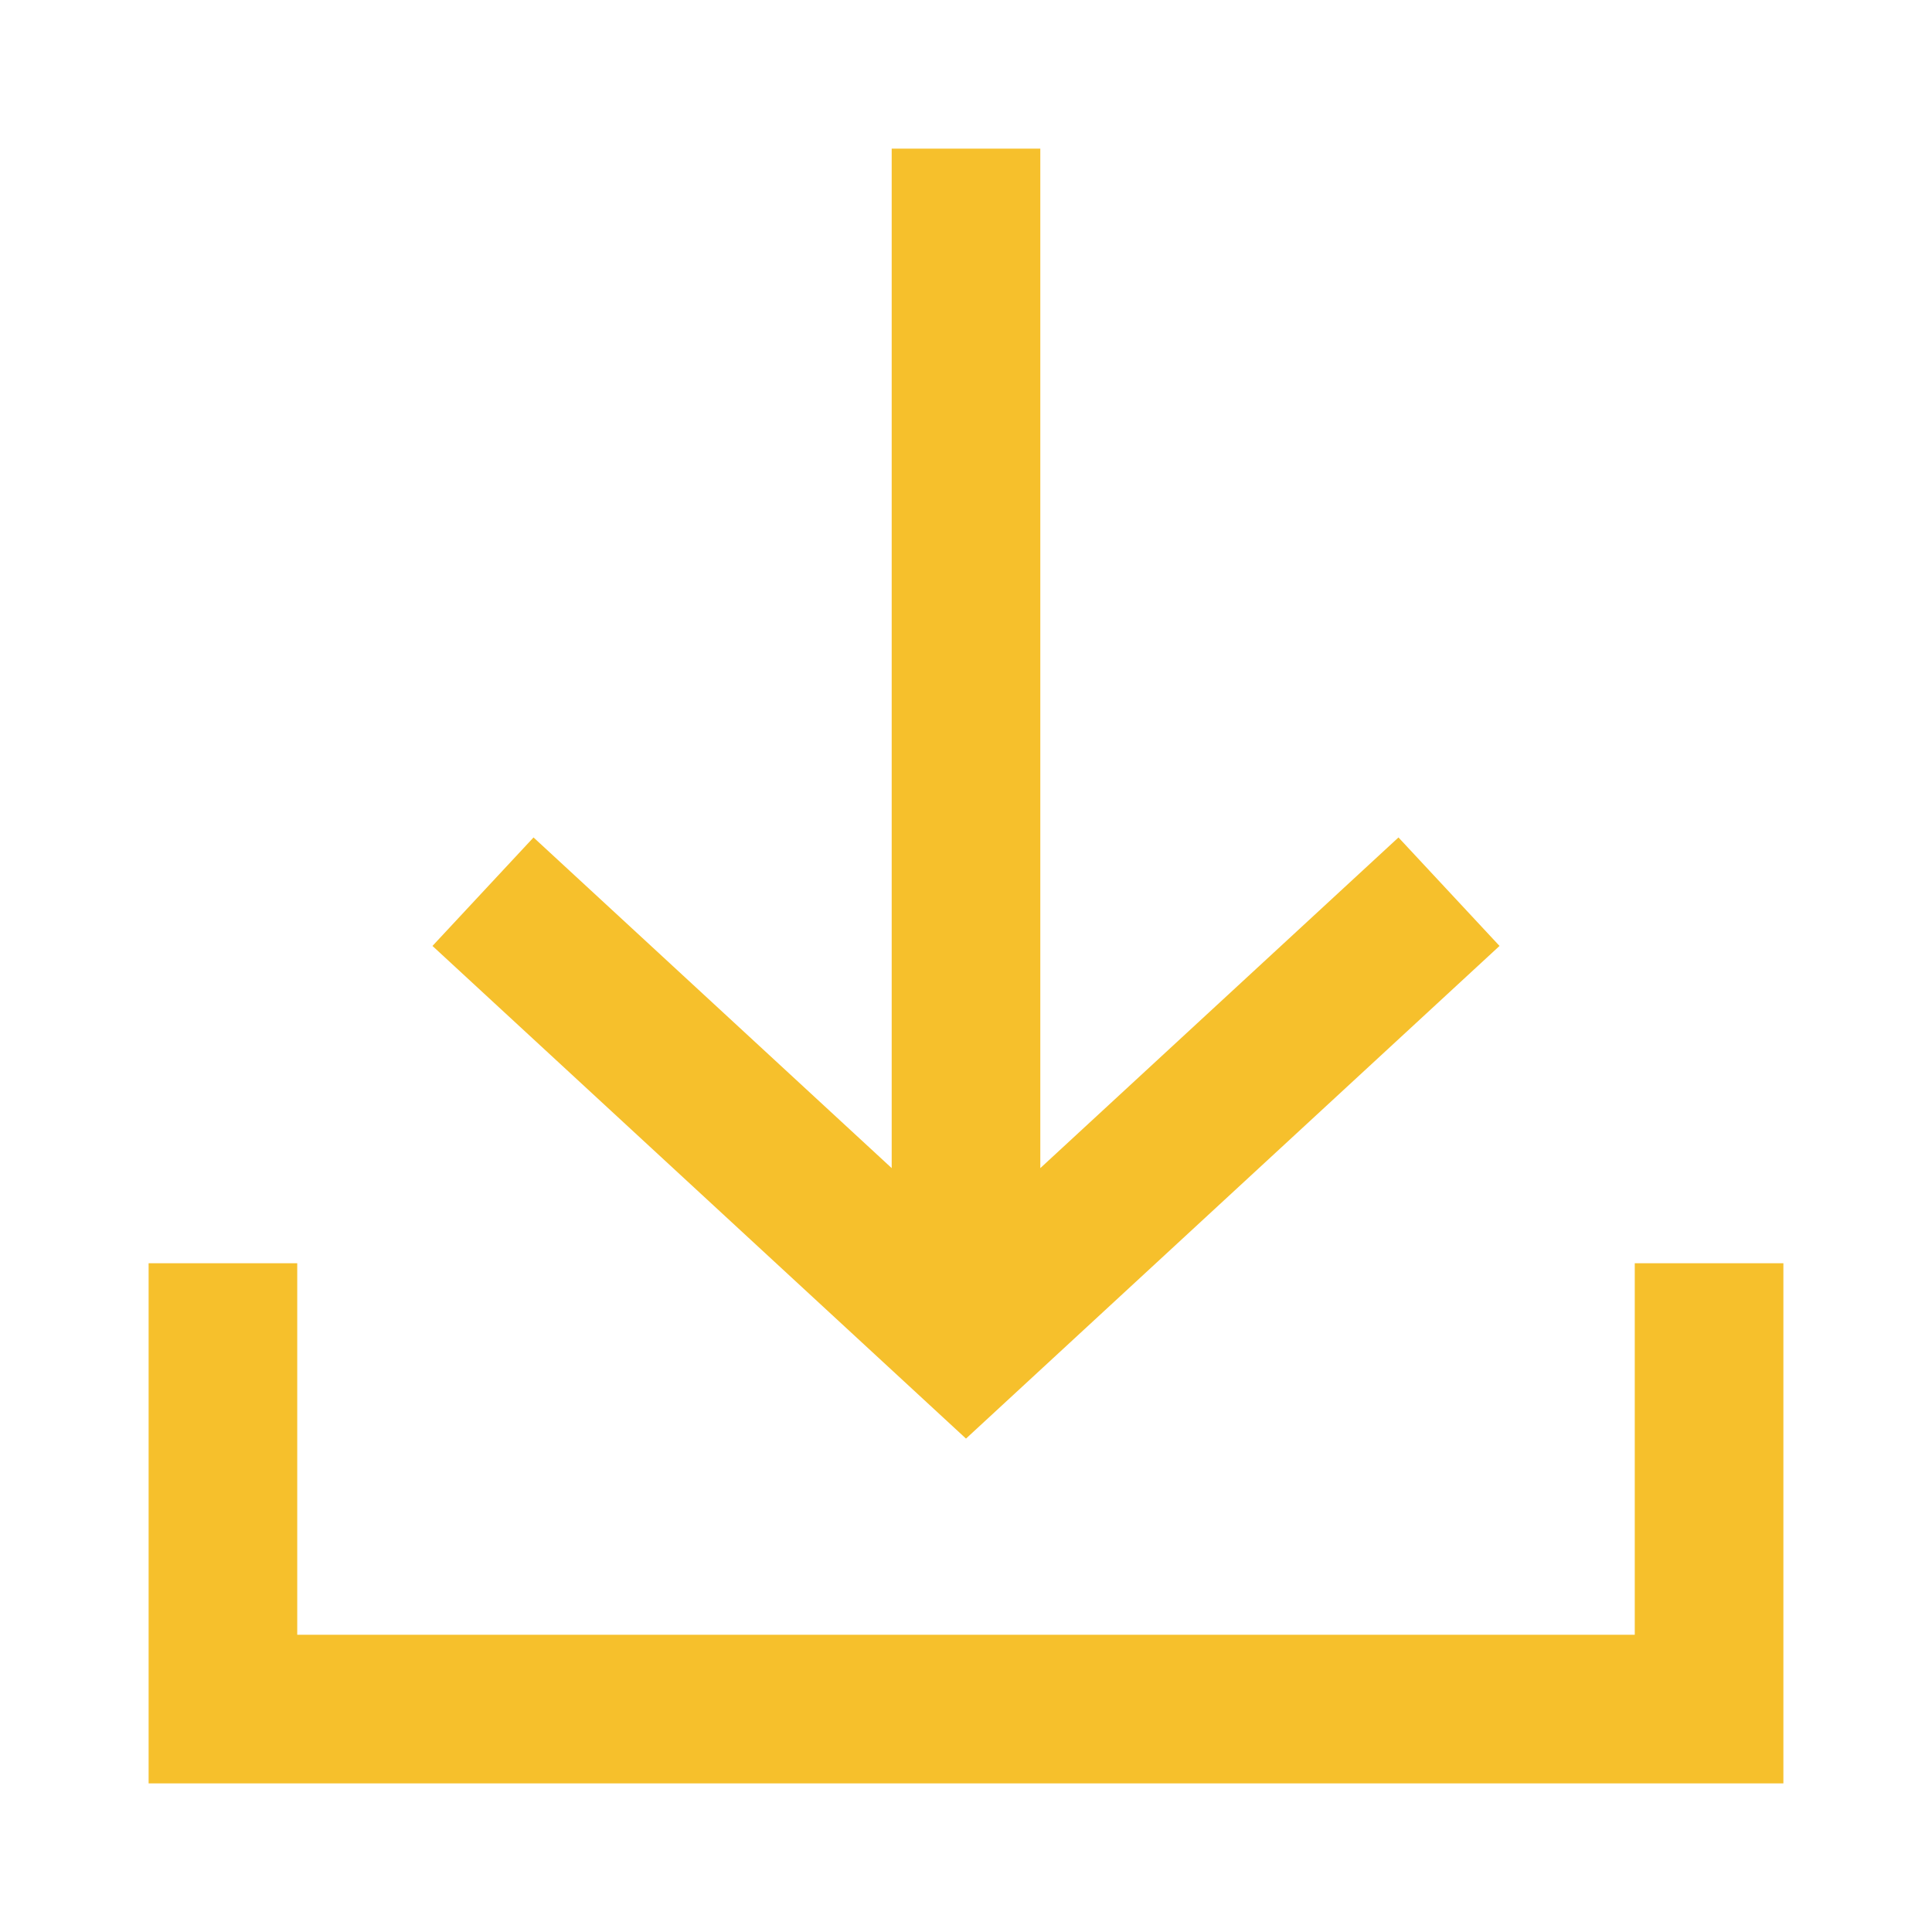
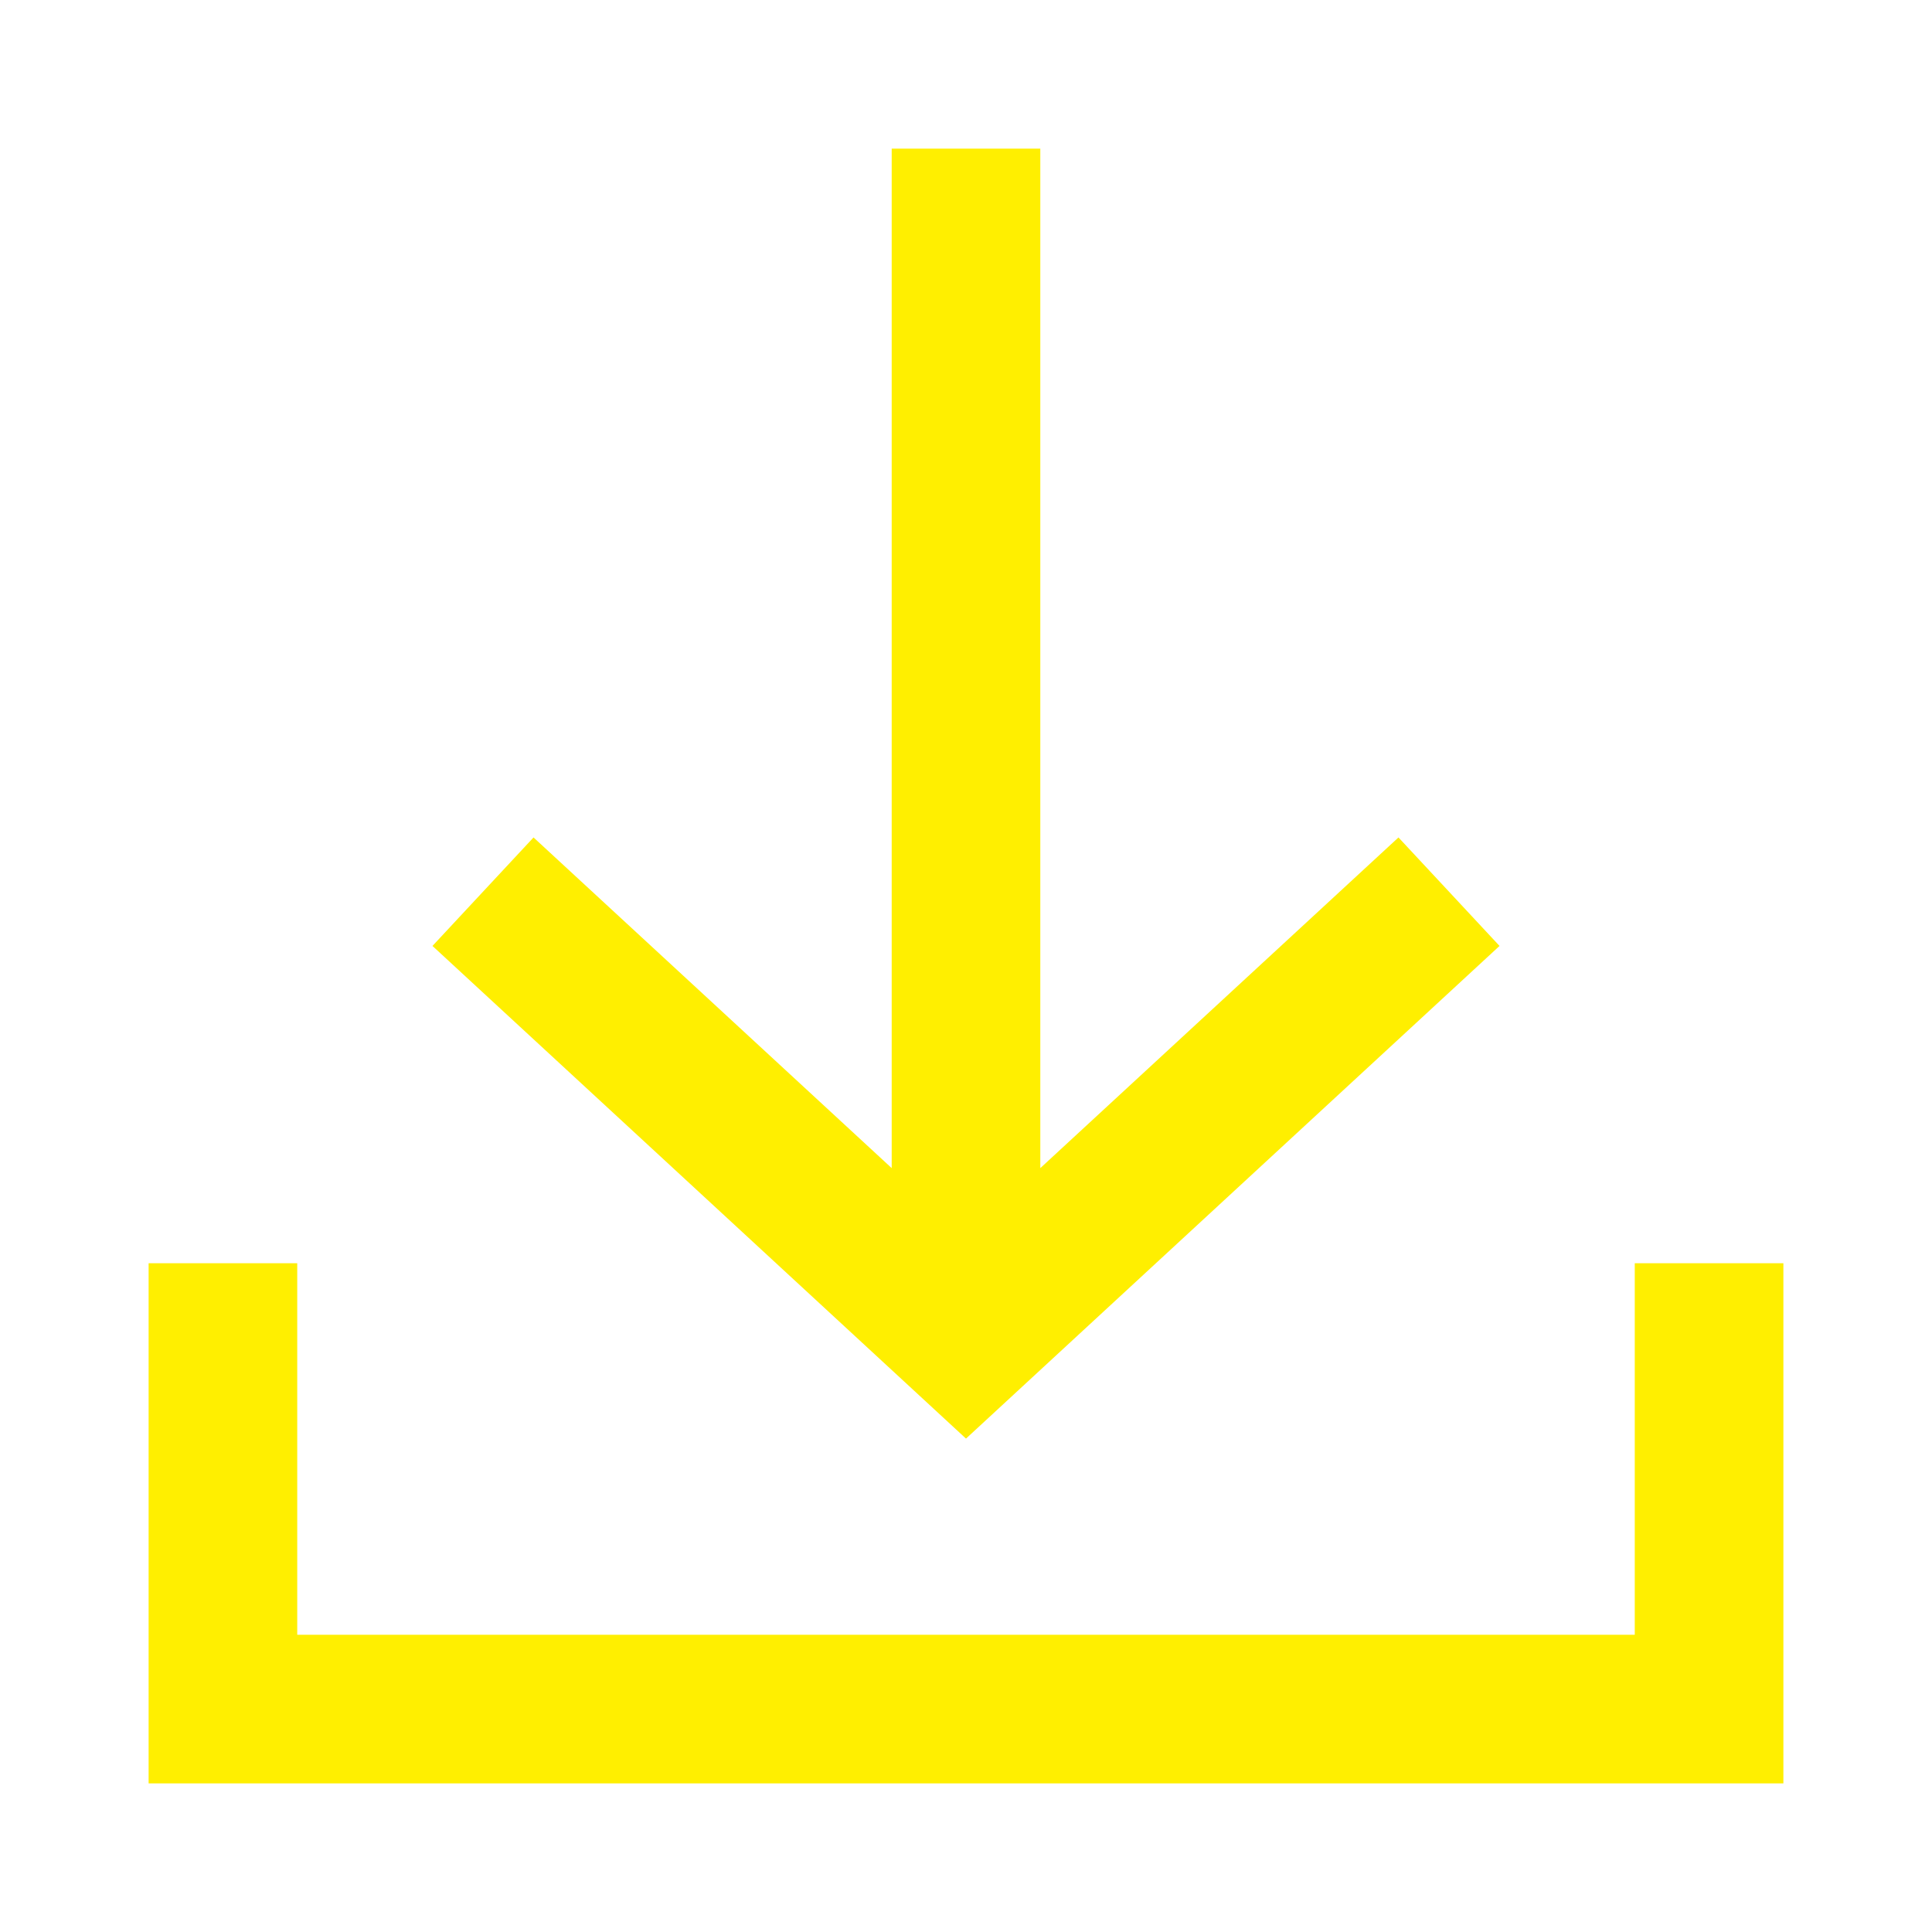
<svg xmlns="http://www.w3.org/2000/svg" id="Capa_45" data-name="Capa 45" viewBox="0 0 26 26">
  <defs>
    <style>
      .cls-1 {
-         fill: #f6c02c;
+         fill: #ffef00;
        fill-rule: evenodd;
      }
    </style>
  </defs>
  <g id="Receive-off">
    <g id="ic-receive-on">
      <g id="Group_8987" data-name="Group 8987">
        <g id="Group_8986" data-name="Group 8986">
          <polygon id="Path_18953" data-name="Path 18953" class="cls-1" points="20.18 12.73 18.82 11.27 14 15.72 14 2 12 2 12 15.72 7.18 11.27 5.82 12.73 13 19.36 20.18 12.73" />
          <polygon id="Path_18954" data-name="Path 18954" class="cls-1" points="22 17 22 22 4 22 4 17 2 17 2 24 24 24 24 17 22 17" />
        </g>
      </g>
    </g>
  </g>
</svg>
